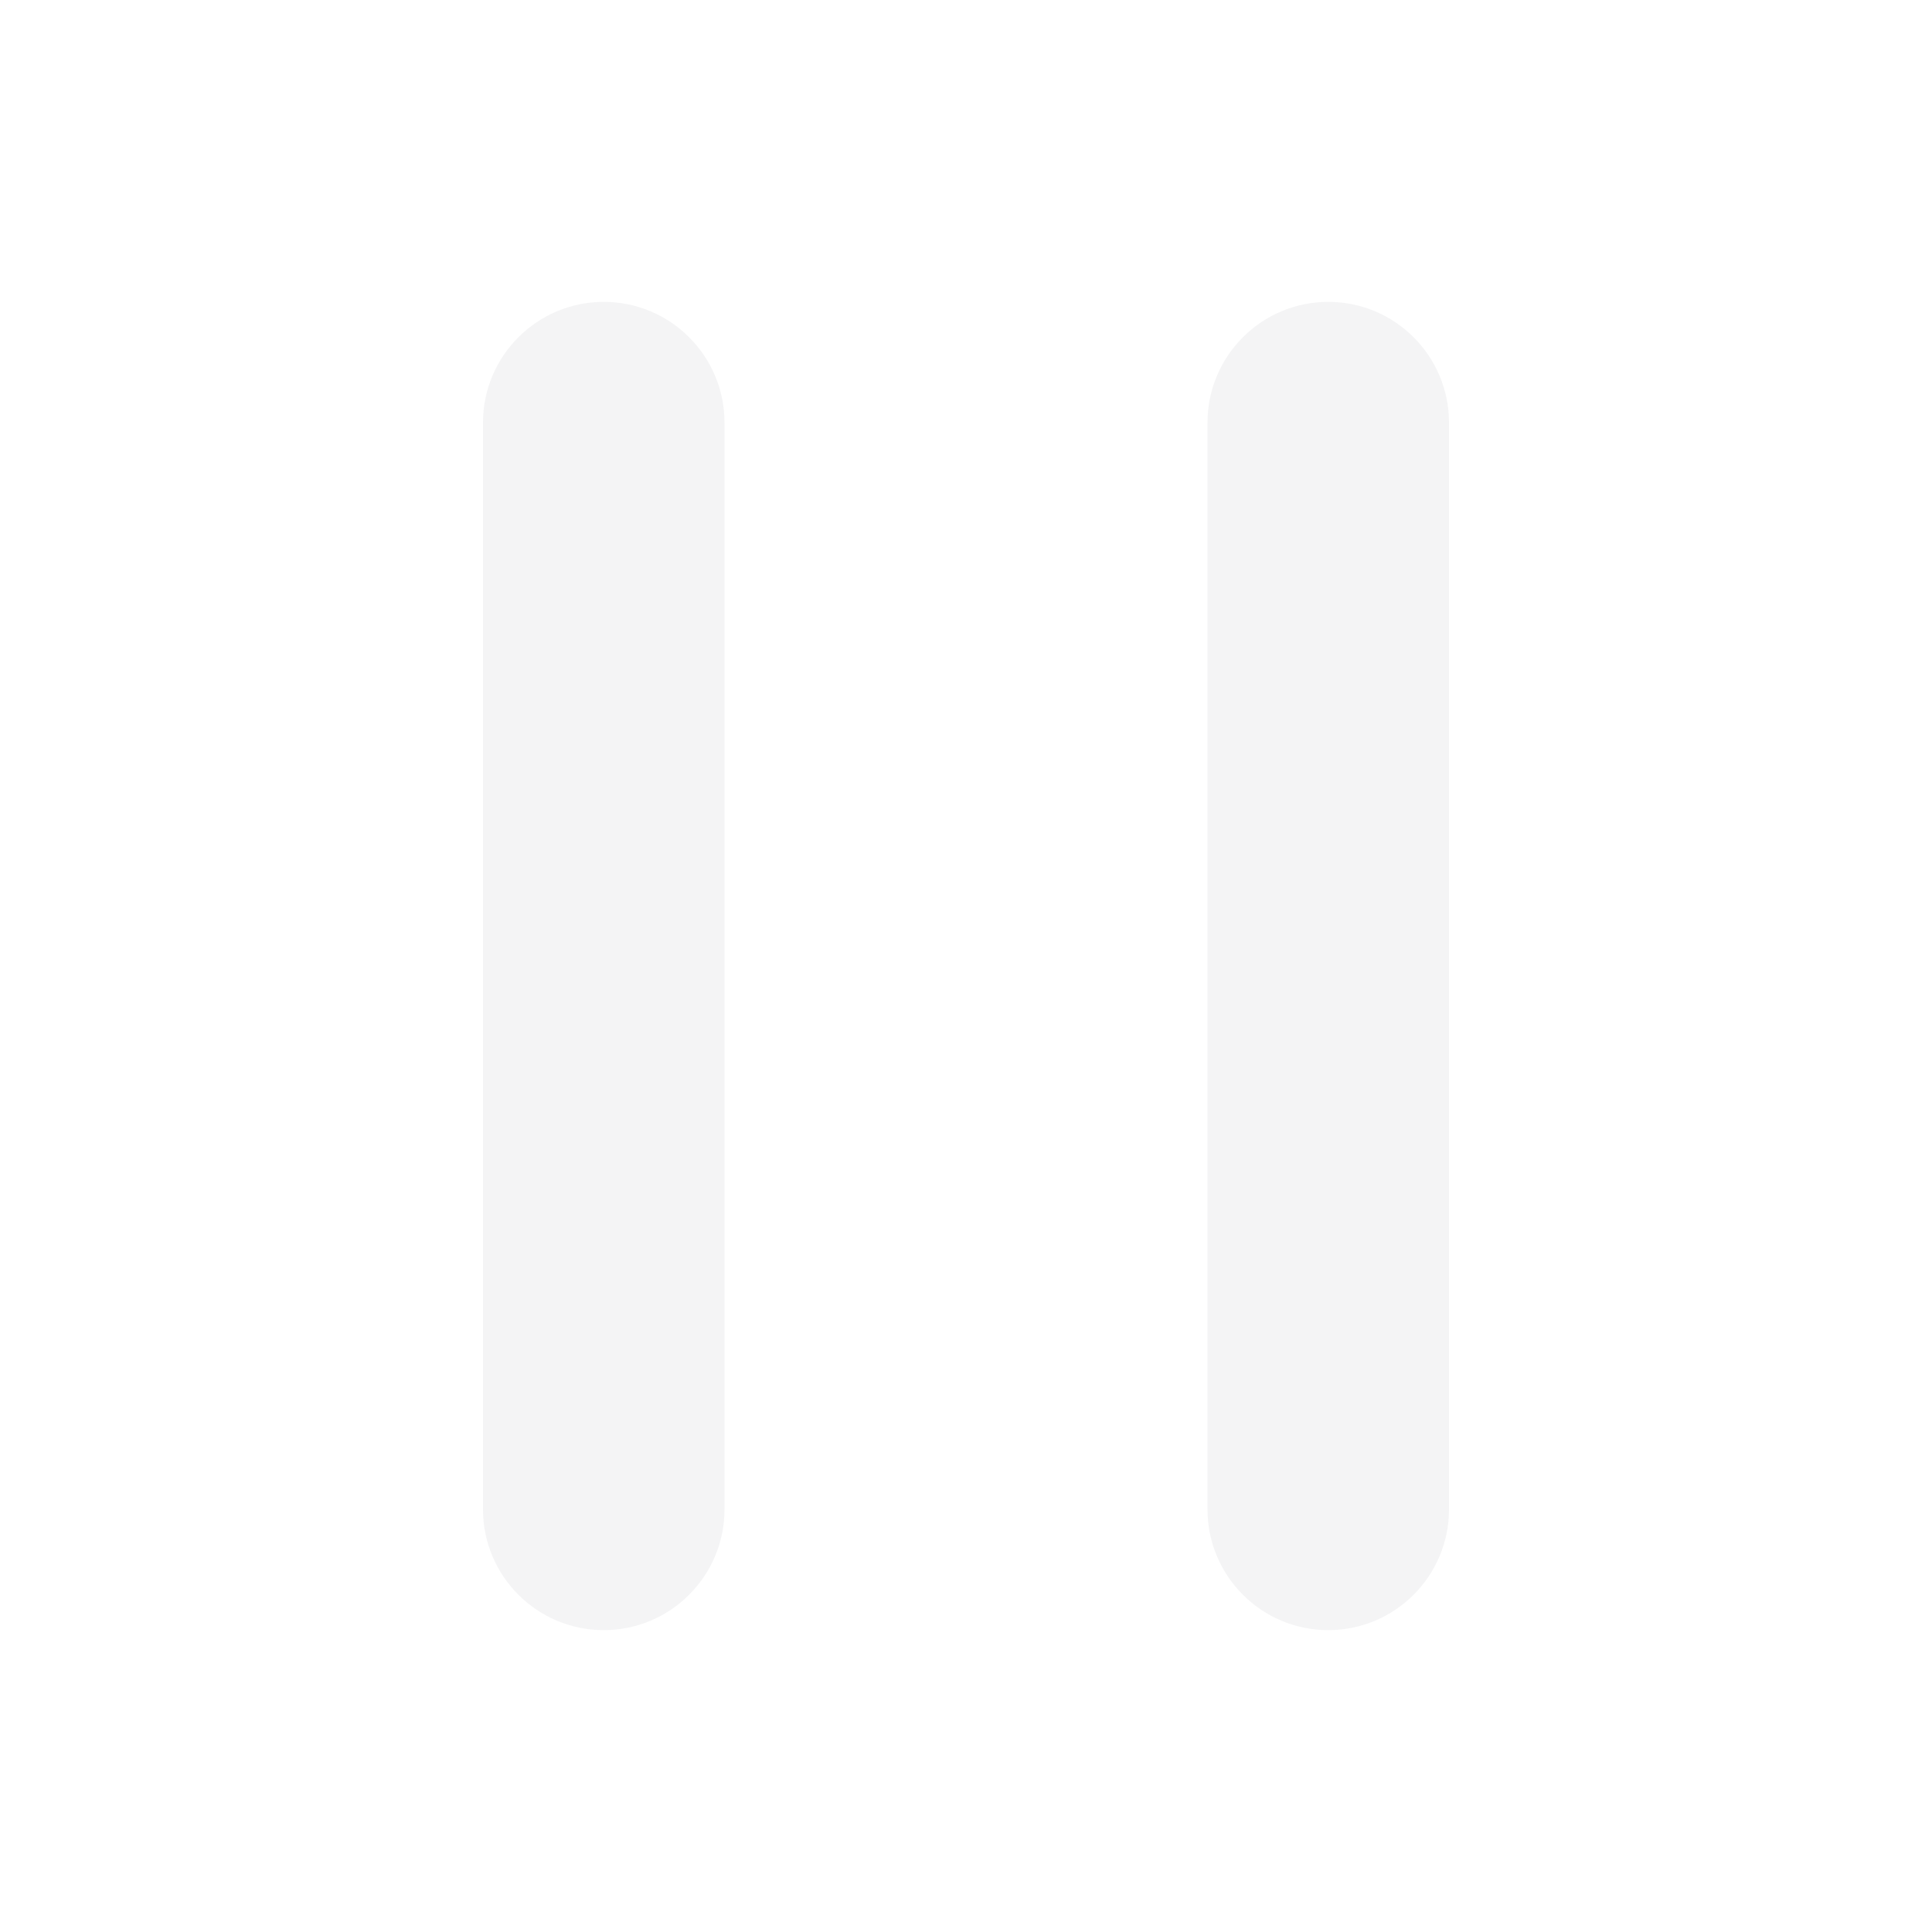
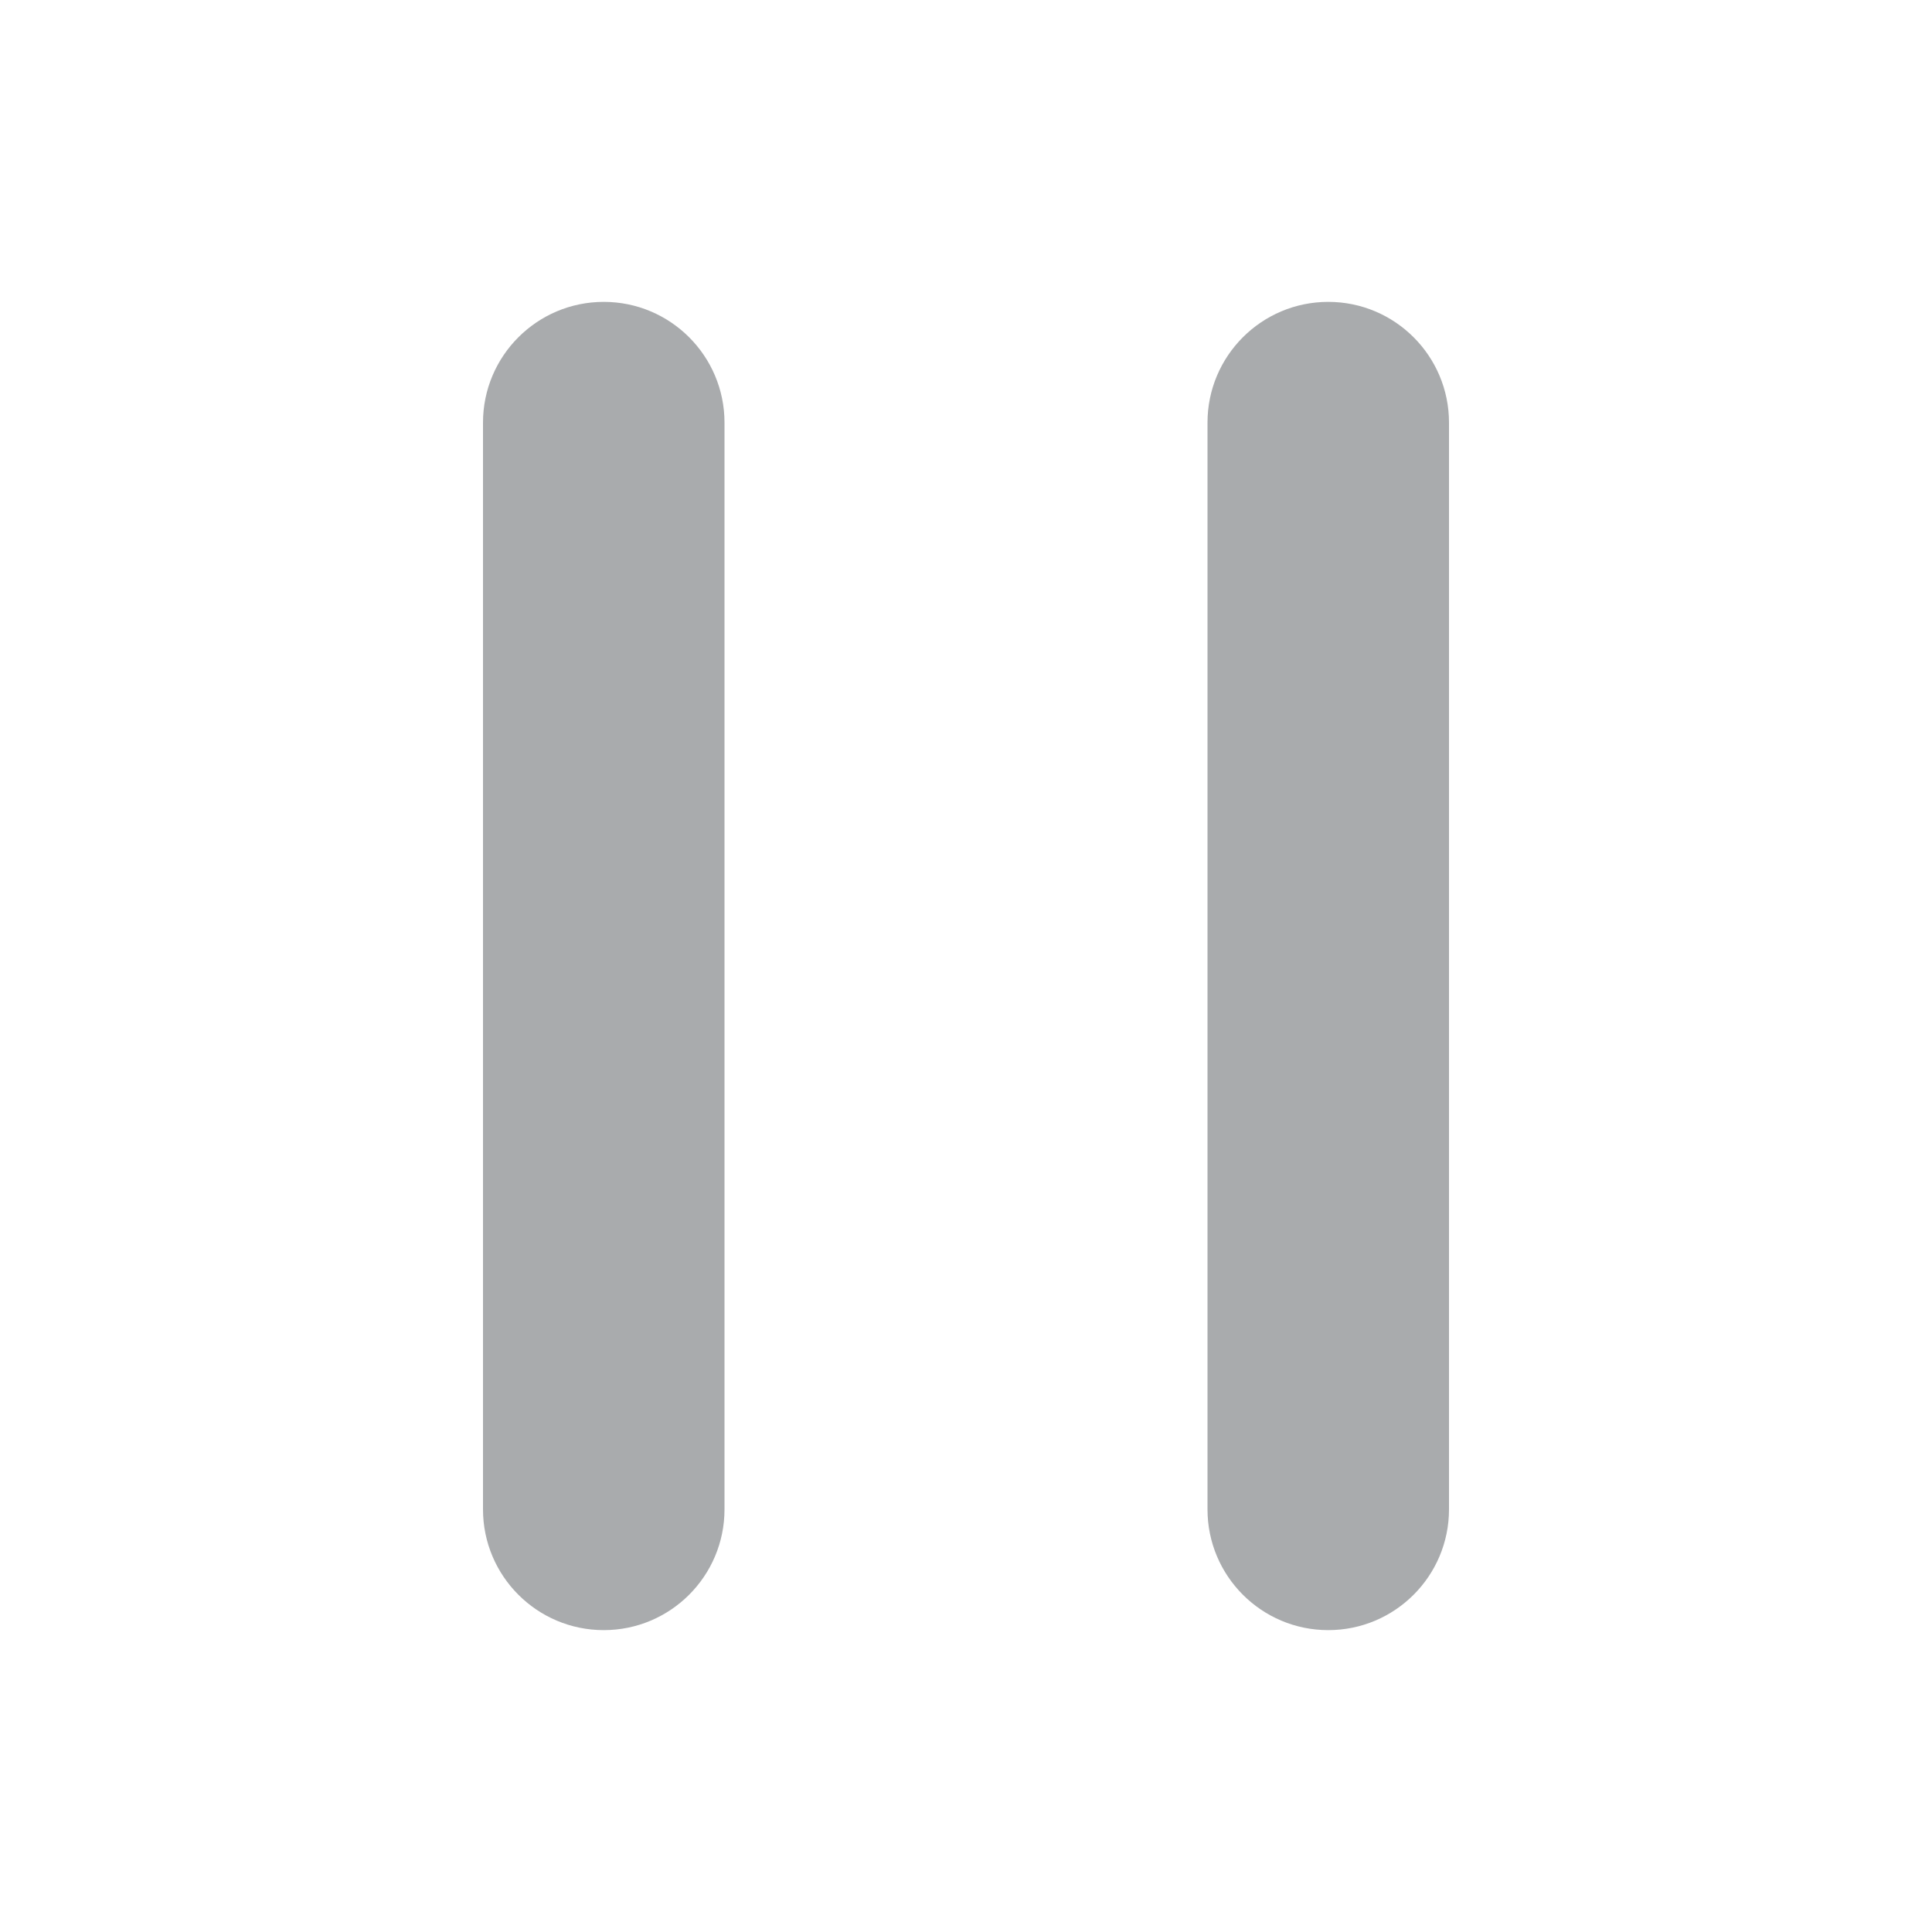
<svg xmlns="http://www.w3.org/2000/svg" width="16" height="16" viewBox="0 0 16 16" fill="none">
-   <path d="M5 2.5C4.448 2.5 4 2.948 4 3.5V12.5C4 13.052 4.448 13.5 5 13.5C5.552 13.5 6 13.052 6 12.5V3.5C6 2.948 5.552 2.5 5 2.5Z" fill="#F4F4F5" />
-   <path d="M11 2.5C10.448 2.5 10 2.948 10 3.5V12.5C10 13.052 10.448 13.5 11 13.5C11.552 13.5 12 13.052 12 12.5V3.5C12 2.948 11.552 2.5 11 2.5Z" fill="#F4F4F5" />
+   <path d="M5 2.5C4.448 2.5 4 2.948 4 3.5V12.5C4 13.052 4.448 13.5 5 13.5C5.552 13.5 6 13.052 6 12.5V3.5C6 2.948 5.552 2.5 5 2.5Z" fill="#A9ABAD" />
+   <path d="M11 2.5C10.448 2.5 10 2.948 10 3.5V12.5C10 13.052 10.448 13.5 11 13.5C11.552 13.5 12 13.052 12 12.5V3.5C12 2.948 11.552 2.5 11 2.5Z" fill="#A9ABAD" />
</svg>
